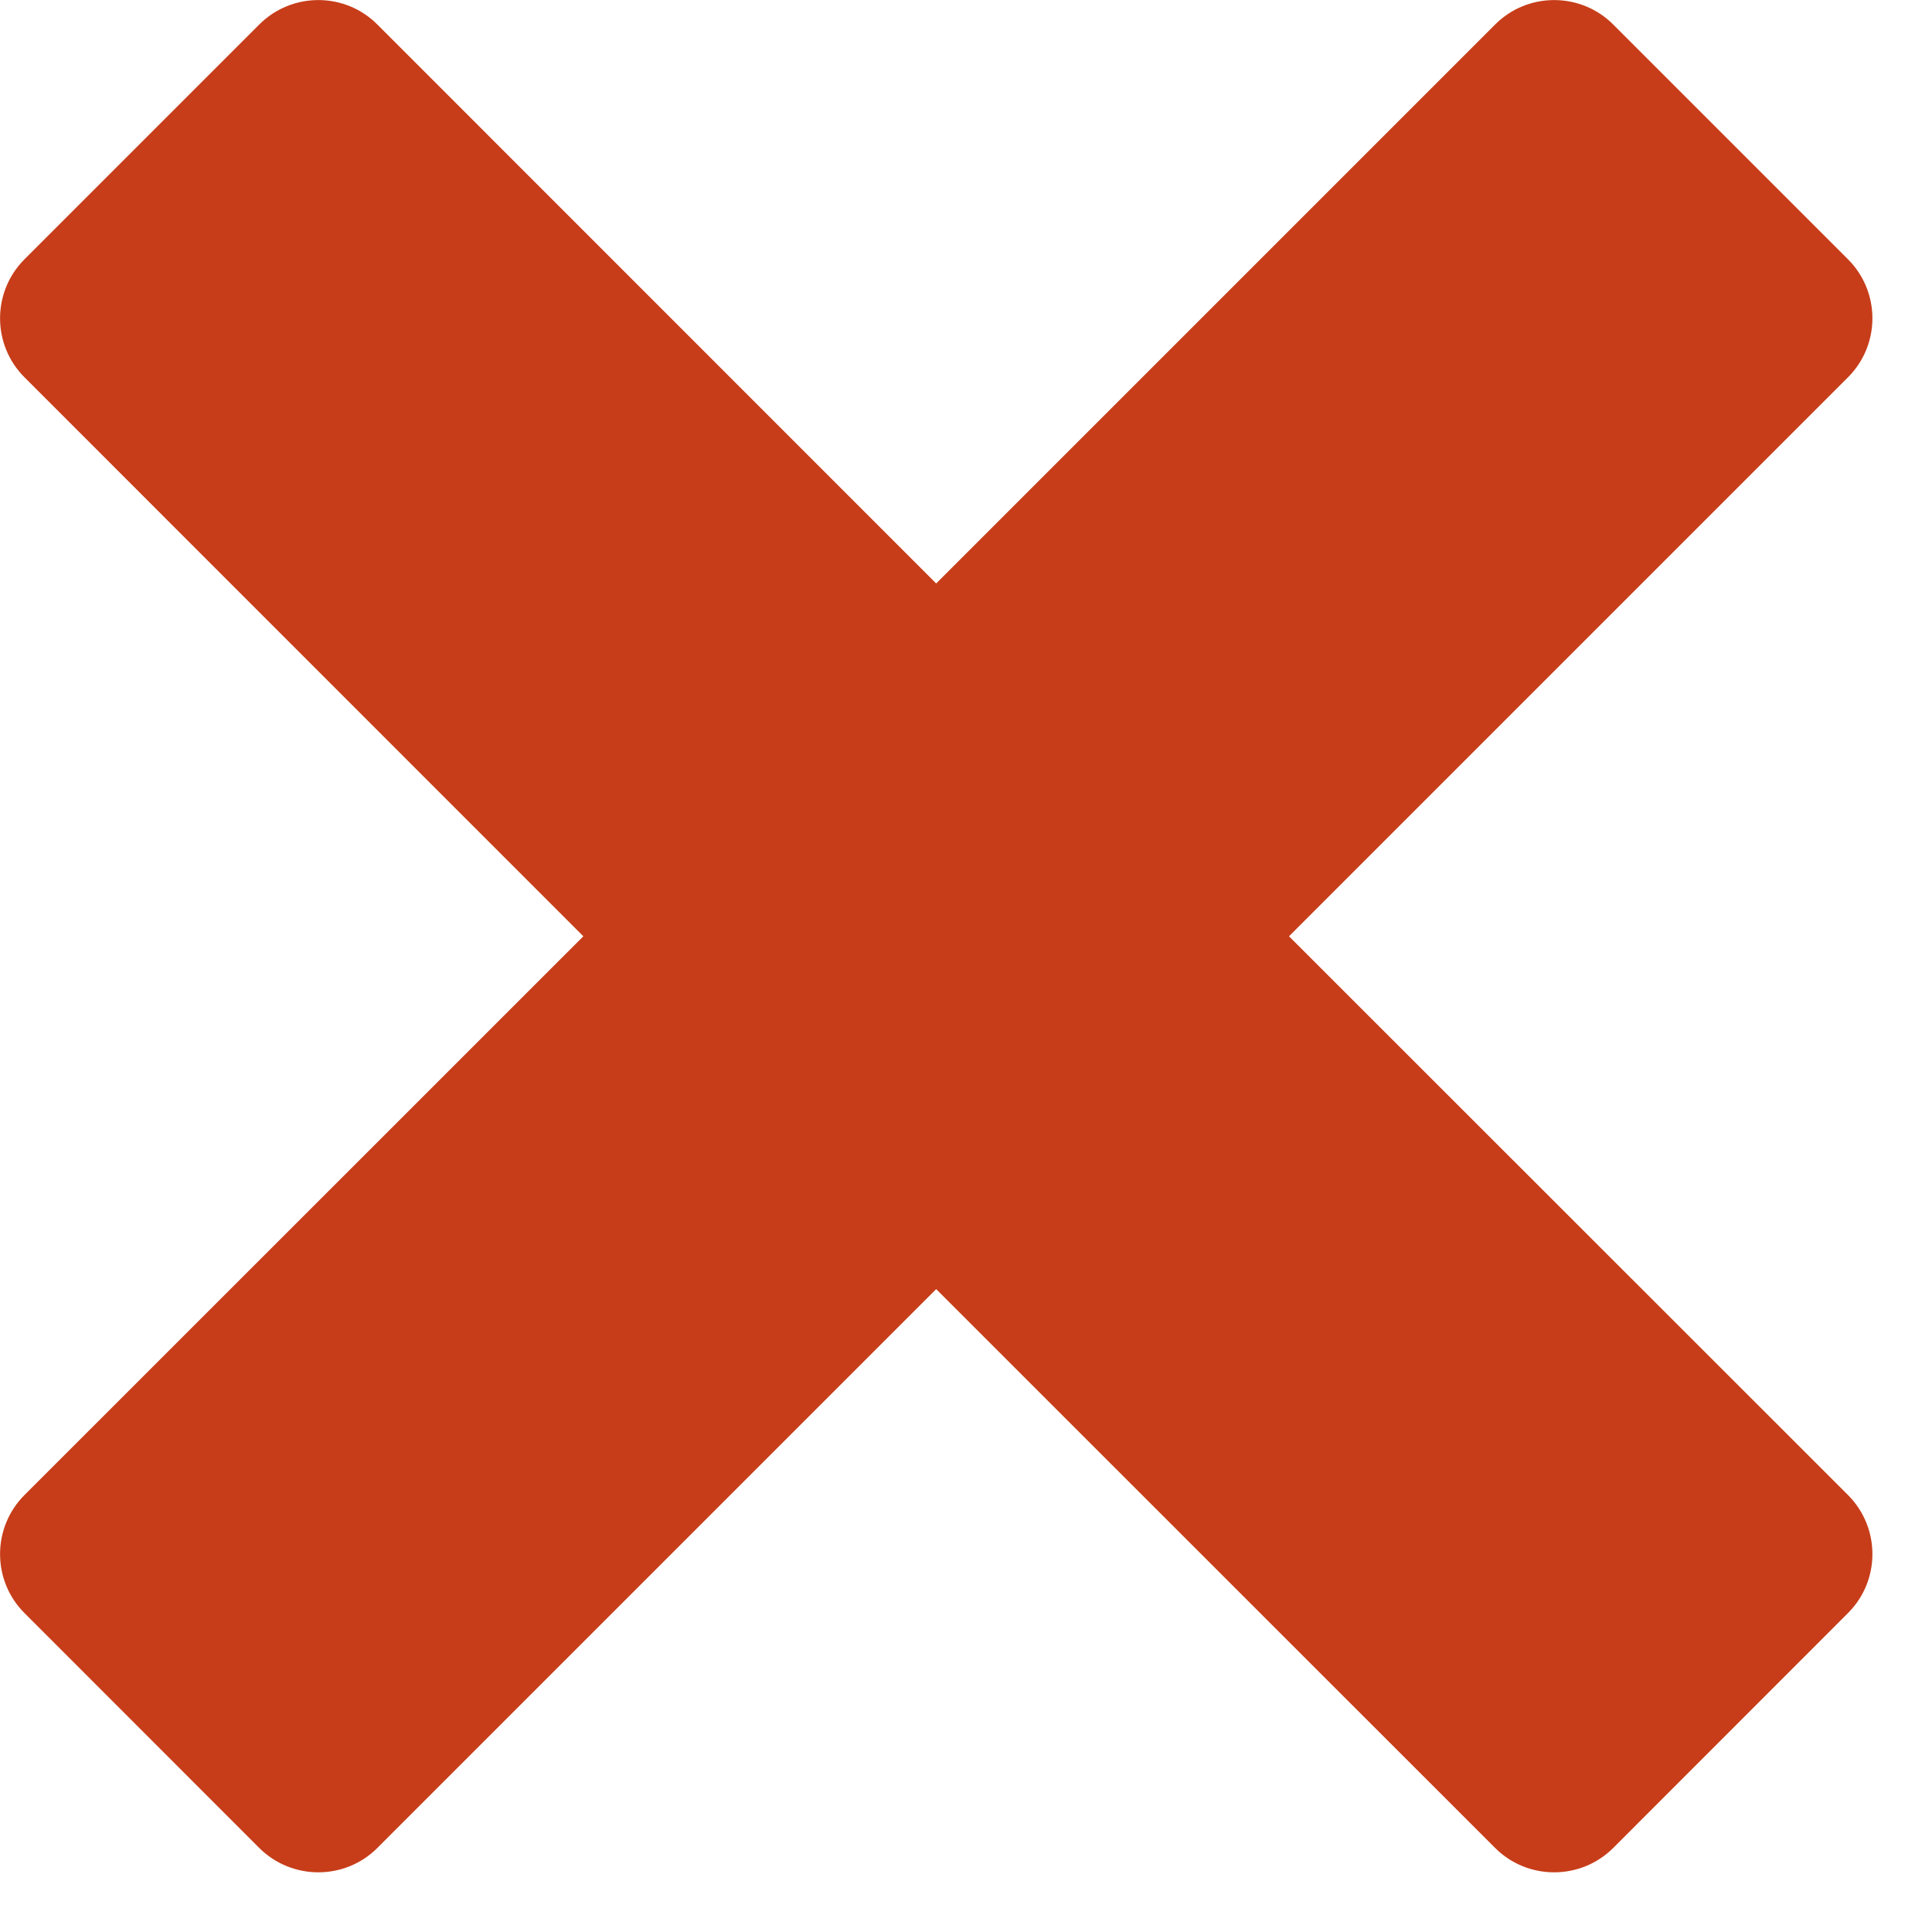
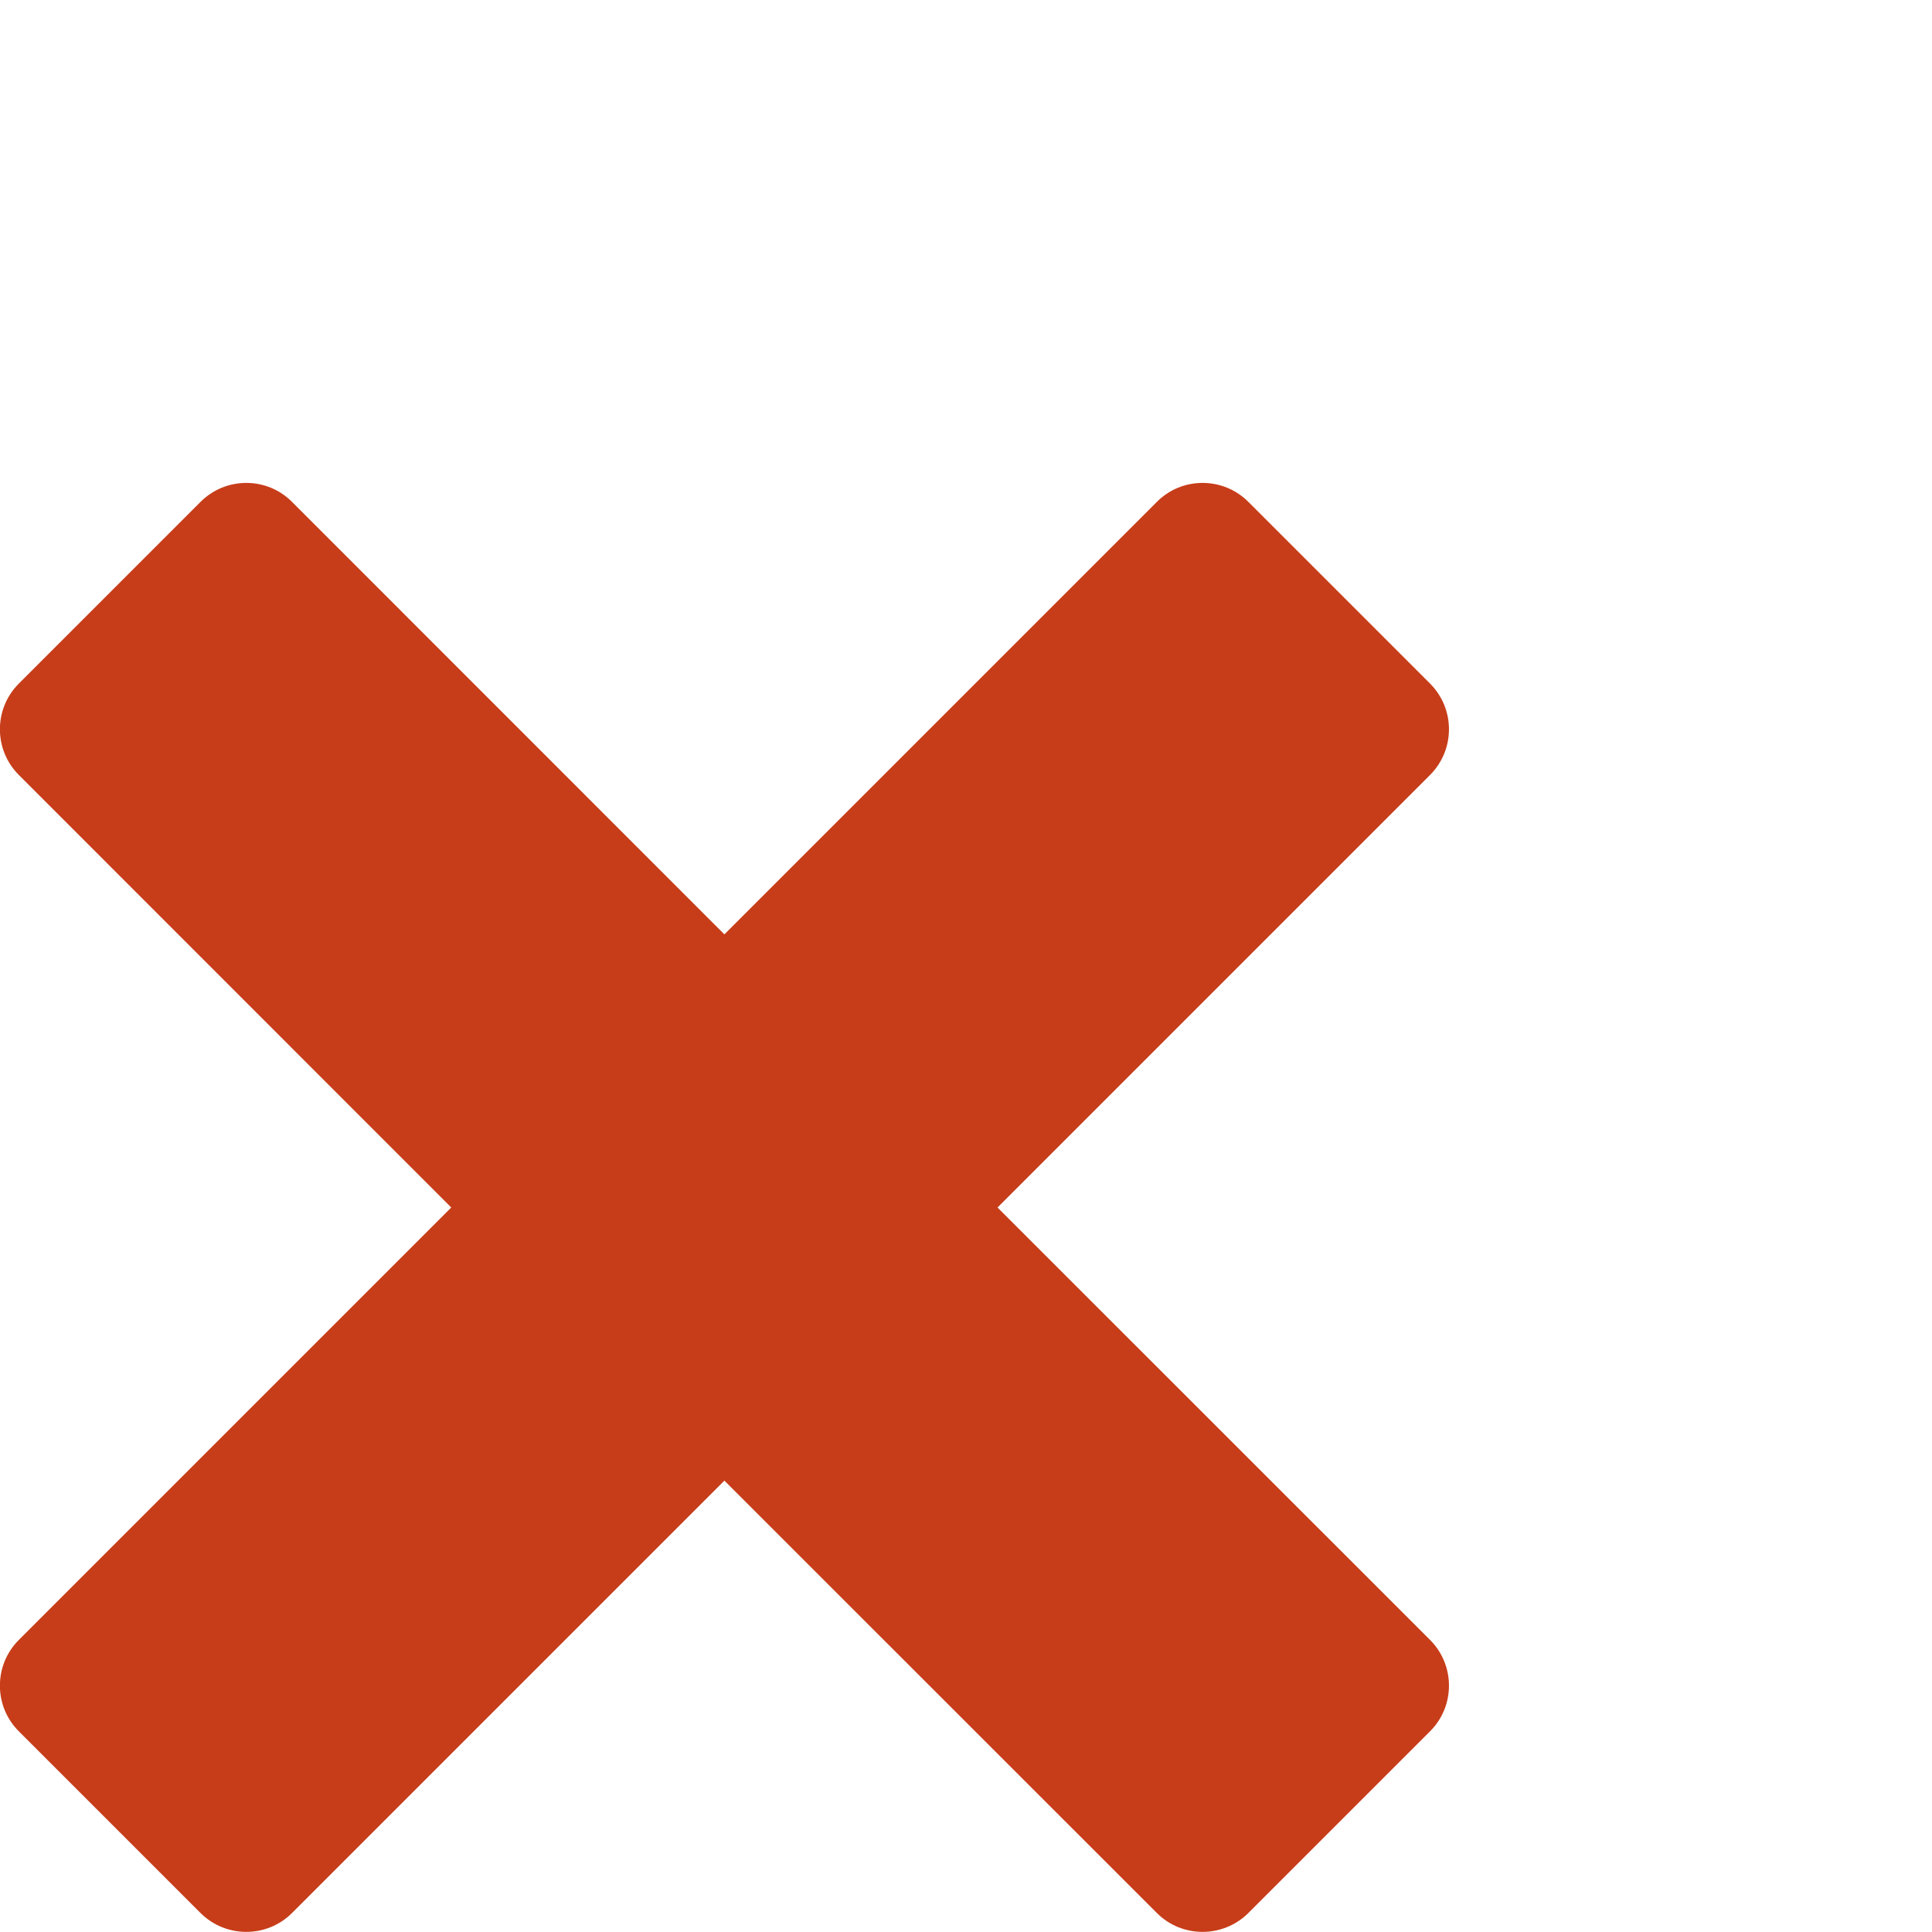
<svg xmlns="http://www.w3.org/2000/svg" height="16" viewBox="0 0 16 16" width="16">
-   <path d="m15.304 2.147-1.944-1.944c-.27-.27-.709-.27-.978 0l-4.629 4.629-4.628-4.629c-.269-.27-.708-.27-.978 0l-1.944 1.944c-.27.27-.27.708 0 .978l4.628 4.629-4.628 4.627c-.27.27-.27.709 0 .978l1.944 1.945c.27.269.709.269.978 0l4.628-4.628 4.629 4.628c.269.269.708.269.978 0l1.944-1.945c.27-.269.27-.708 0-.978l-4.629-4.627 4.629-4.629c.27-.27.27-.708 0-.978" fill="#c73d19" fill-rule="evenodd" />
+   <path d="m11.843 5.661-1.505-1.505c-.209-.209-.549-.209-.757 0l-3.582 3.582-3.581-3.582c-.208-.209-.548-.209-.757 0l-1.505 1.505c-.209.209-.209.548 0 .757l3.581 3.582-3.581 3.581c-.209.209-.209.549 0 .757l1.505 1.505c.209.208.549.208.757 0l3.581-3.581 3.582 3.581c.208.208.548.208.757 0l1.505-1.505c.209-.208.209-.548 0-.757l-3.582-3.581 3.582-3.582c.209-.209.209-.548 0-.757" fill="#c73d19" fill-rule="evenodd" />
</svg>
